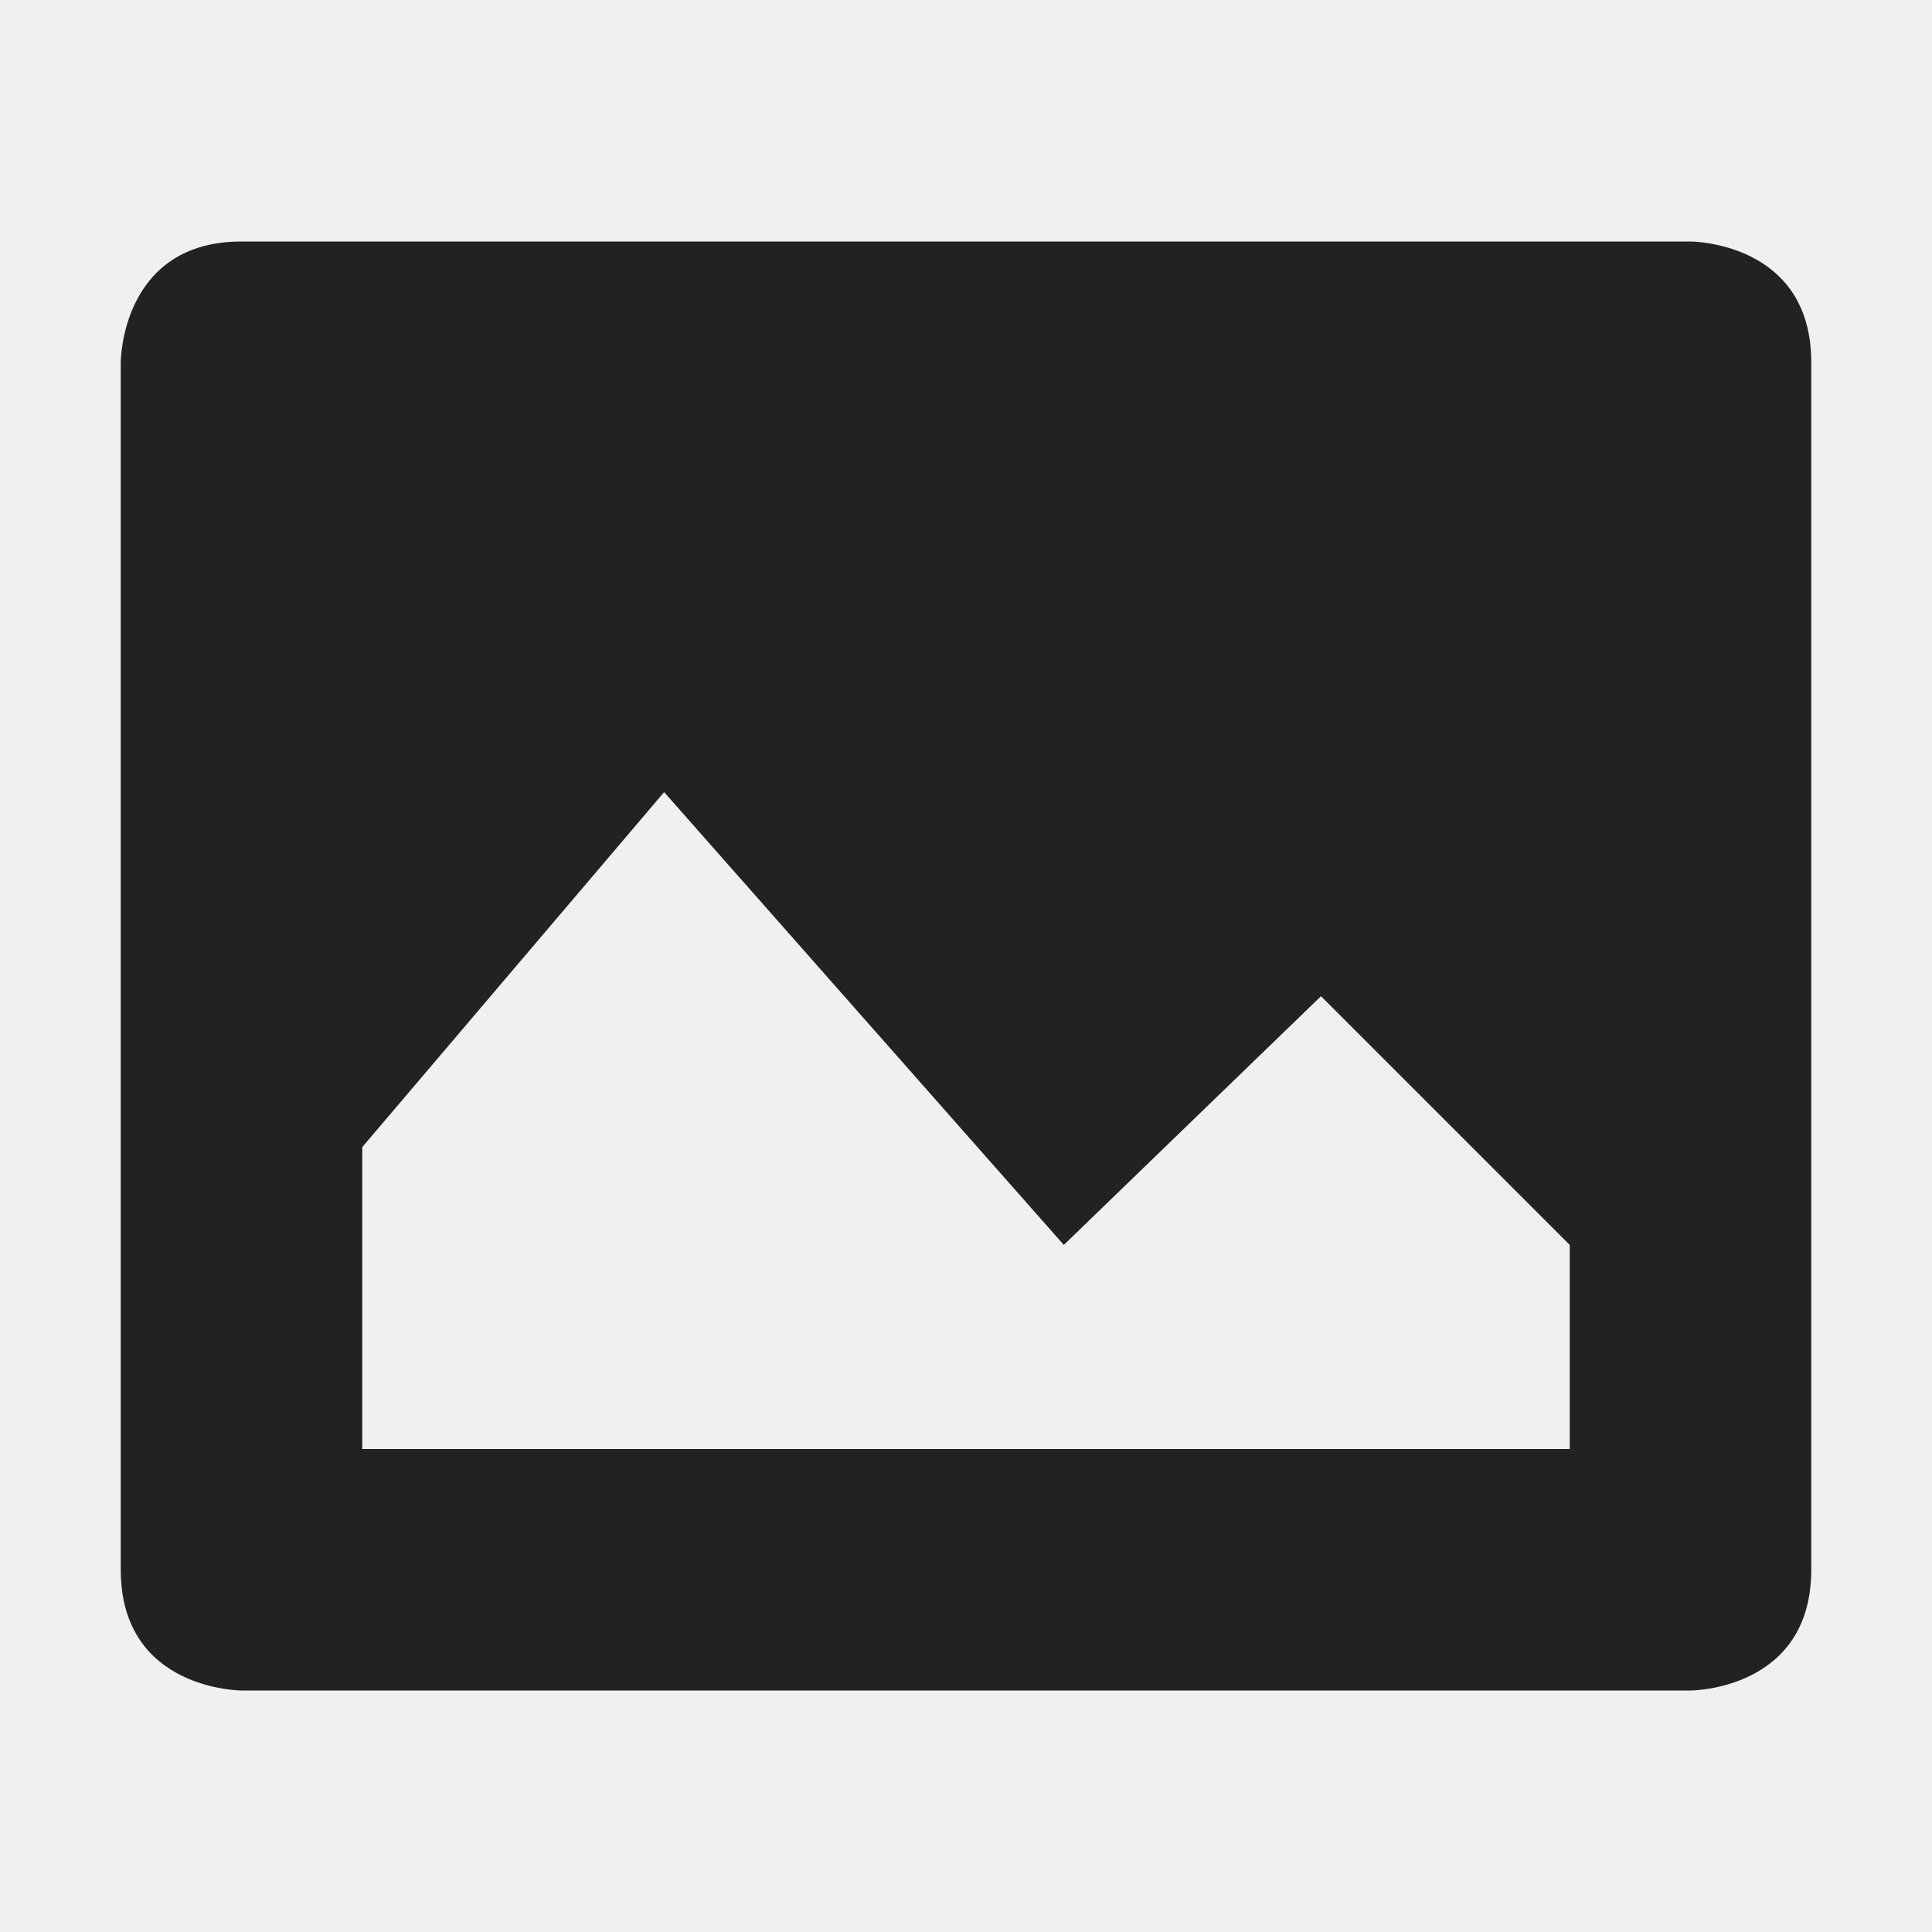
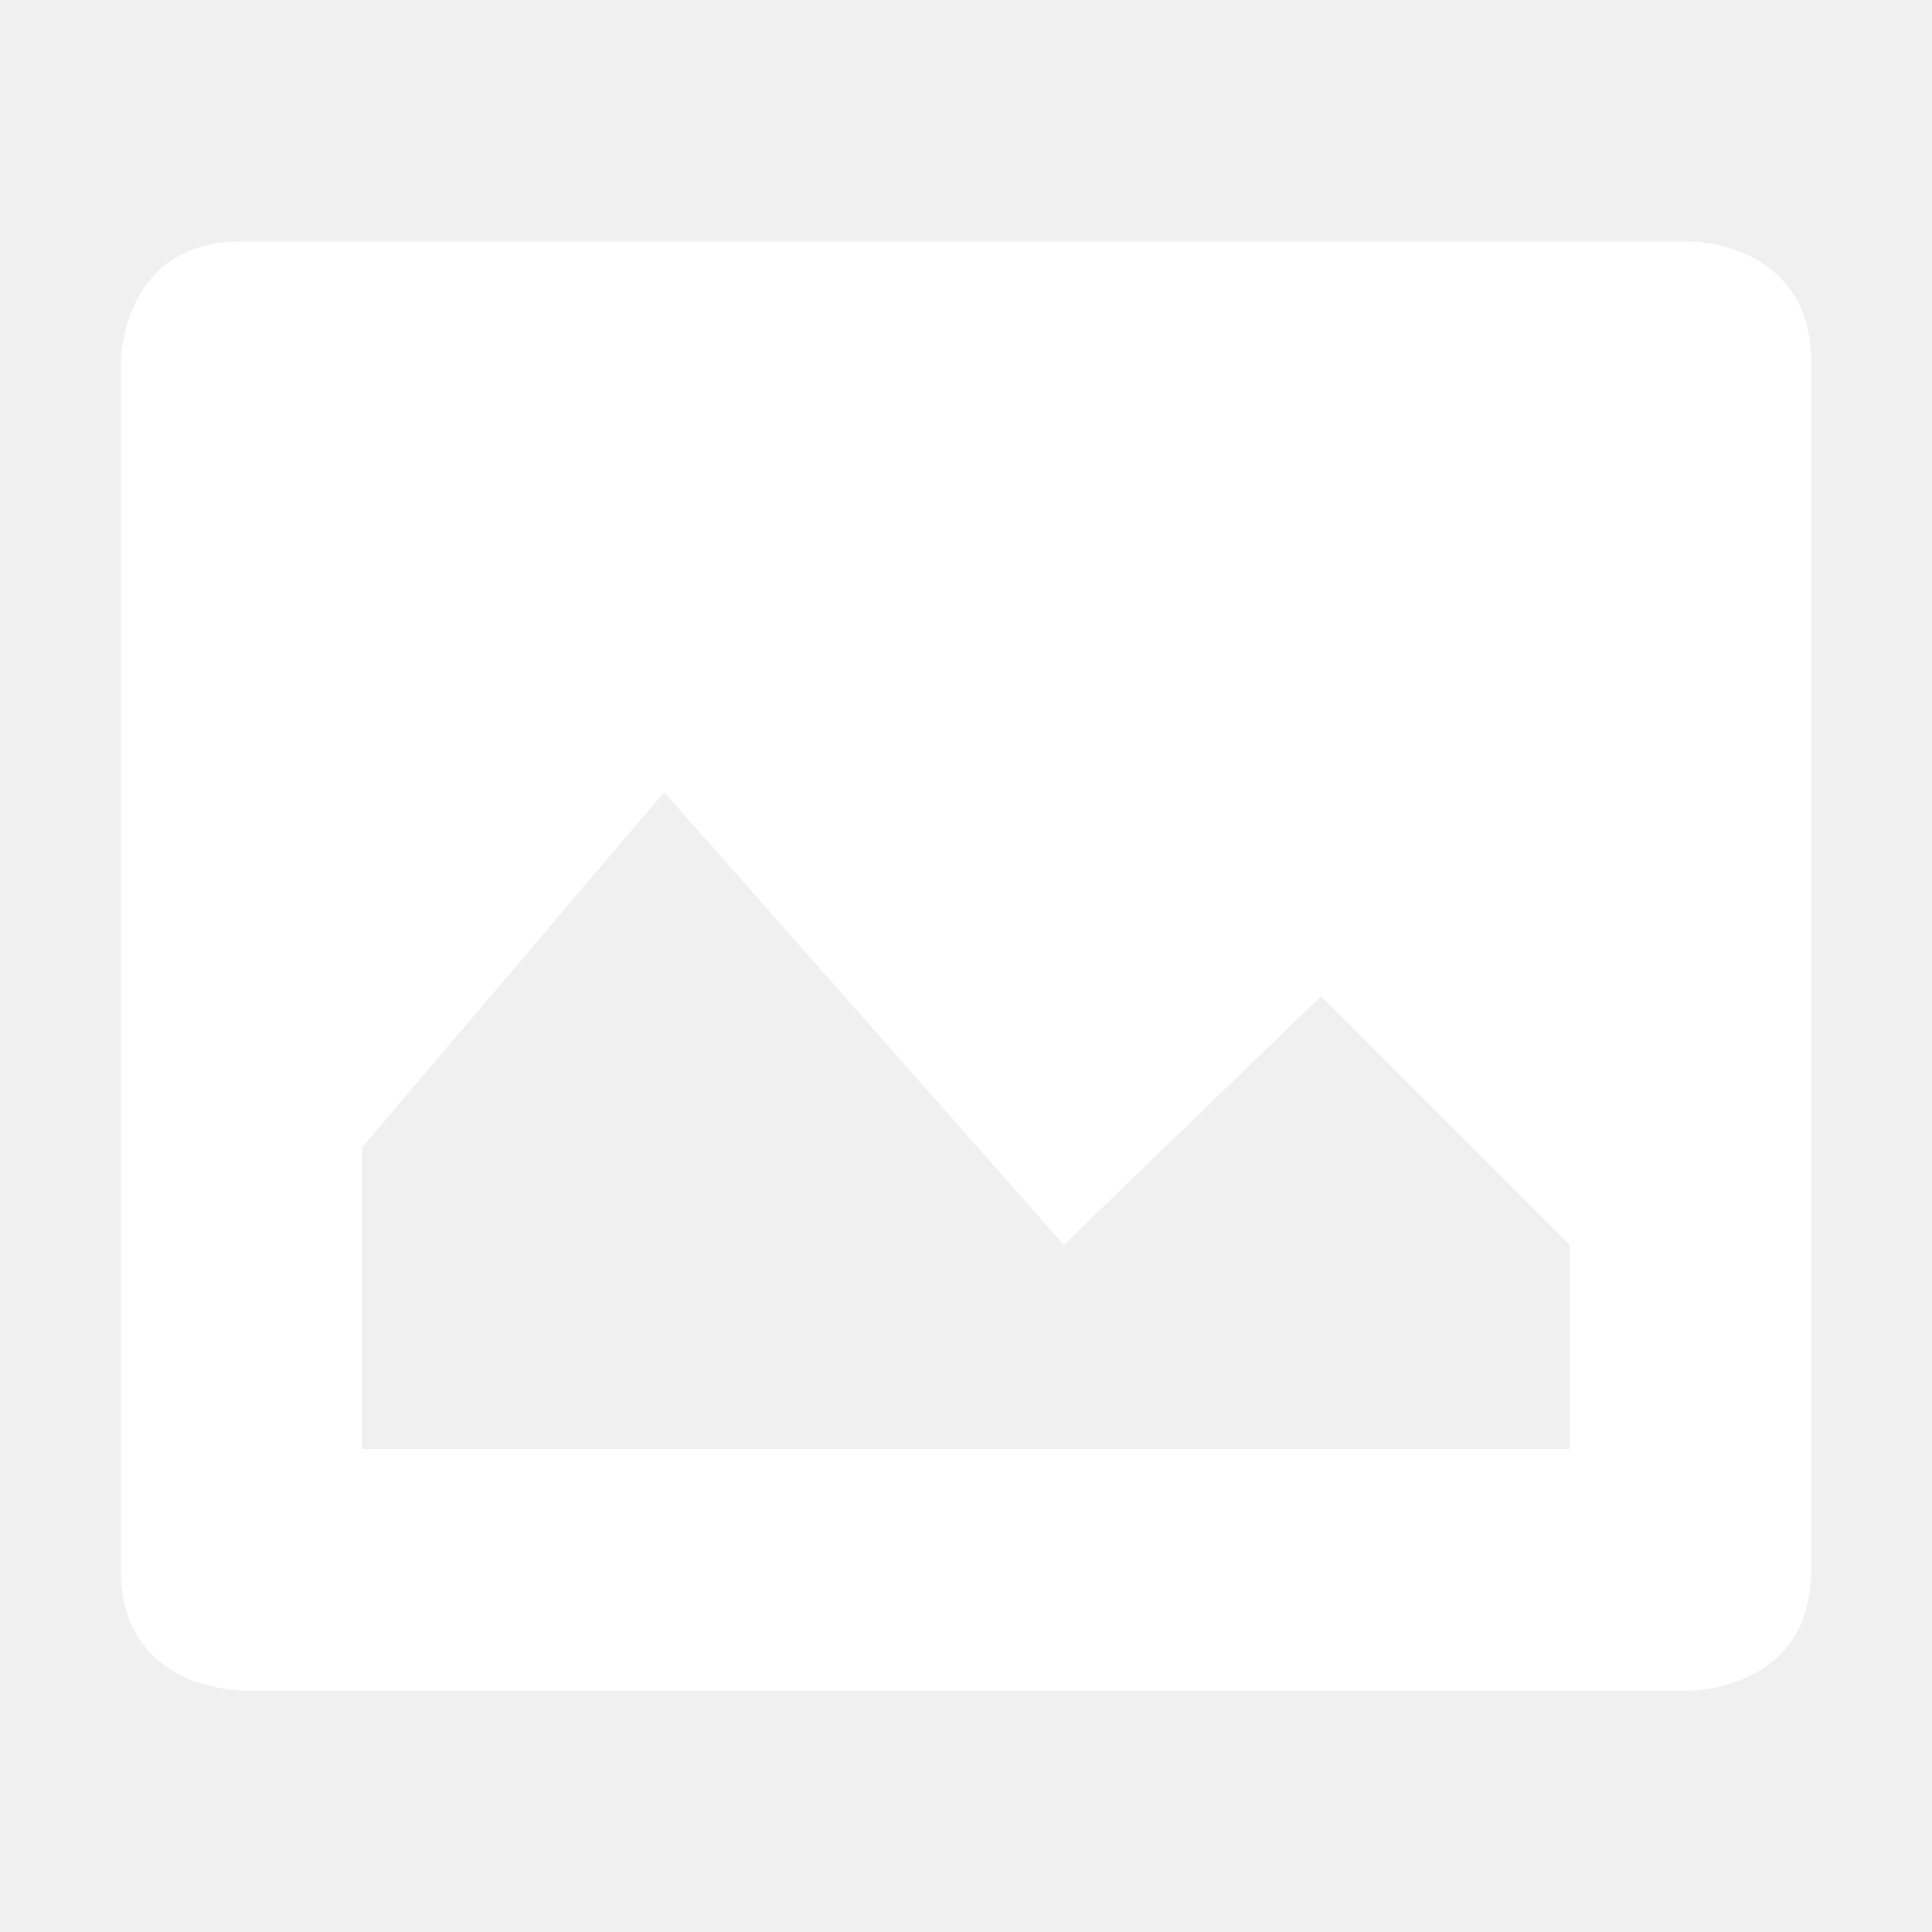
<svg xmlns="http://www.w3.org/2000/svg" width="16" height="16" version="1.1">
-   <path style="fill:#222222" d="M 2,2 C 1,2 1,3 1,3 V 13 C 1,14 2,14 2,14 H 14 C 14,14 15,14 15,13 V 3 C 15,2 14,2 14,2 Z M 5.5,6.56 8.81,10.31 10.94,8.25 13,10.31 V 12 H 3 V 9.5 Z" />
+   <path style="fill:#FFFFFF" d="M 2,2 C 1,2 1,3 1,3 V 13 C 1,14 2,14 2,14 H 14 C 14,14 15,14 15,13 V 3 C 15,2 14,2 14,2 Z M 5.5,6.56 8.81,10.31 10.94,8.25 13,10.31 V 12 H 3 V 9.5 Z" />
</svg>
